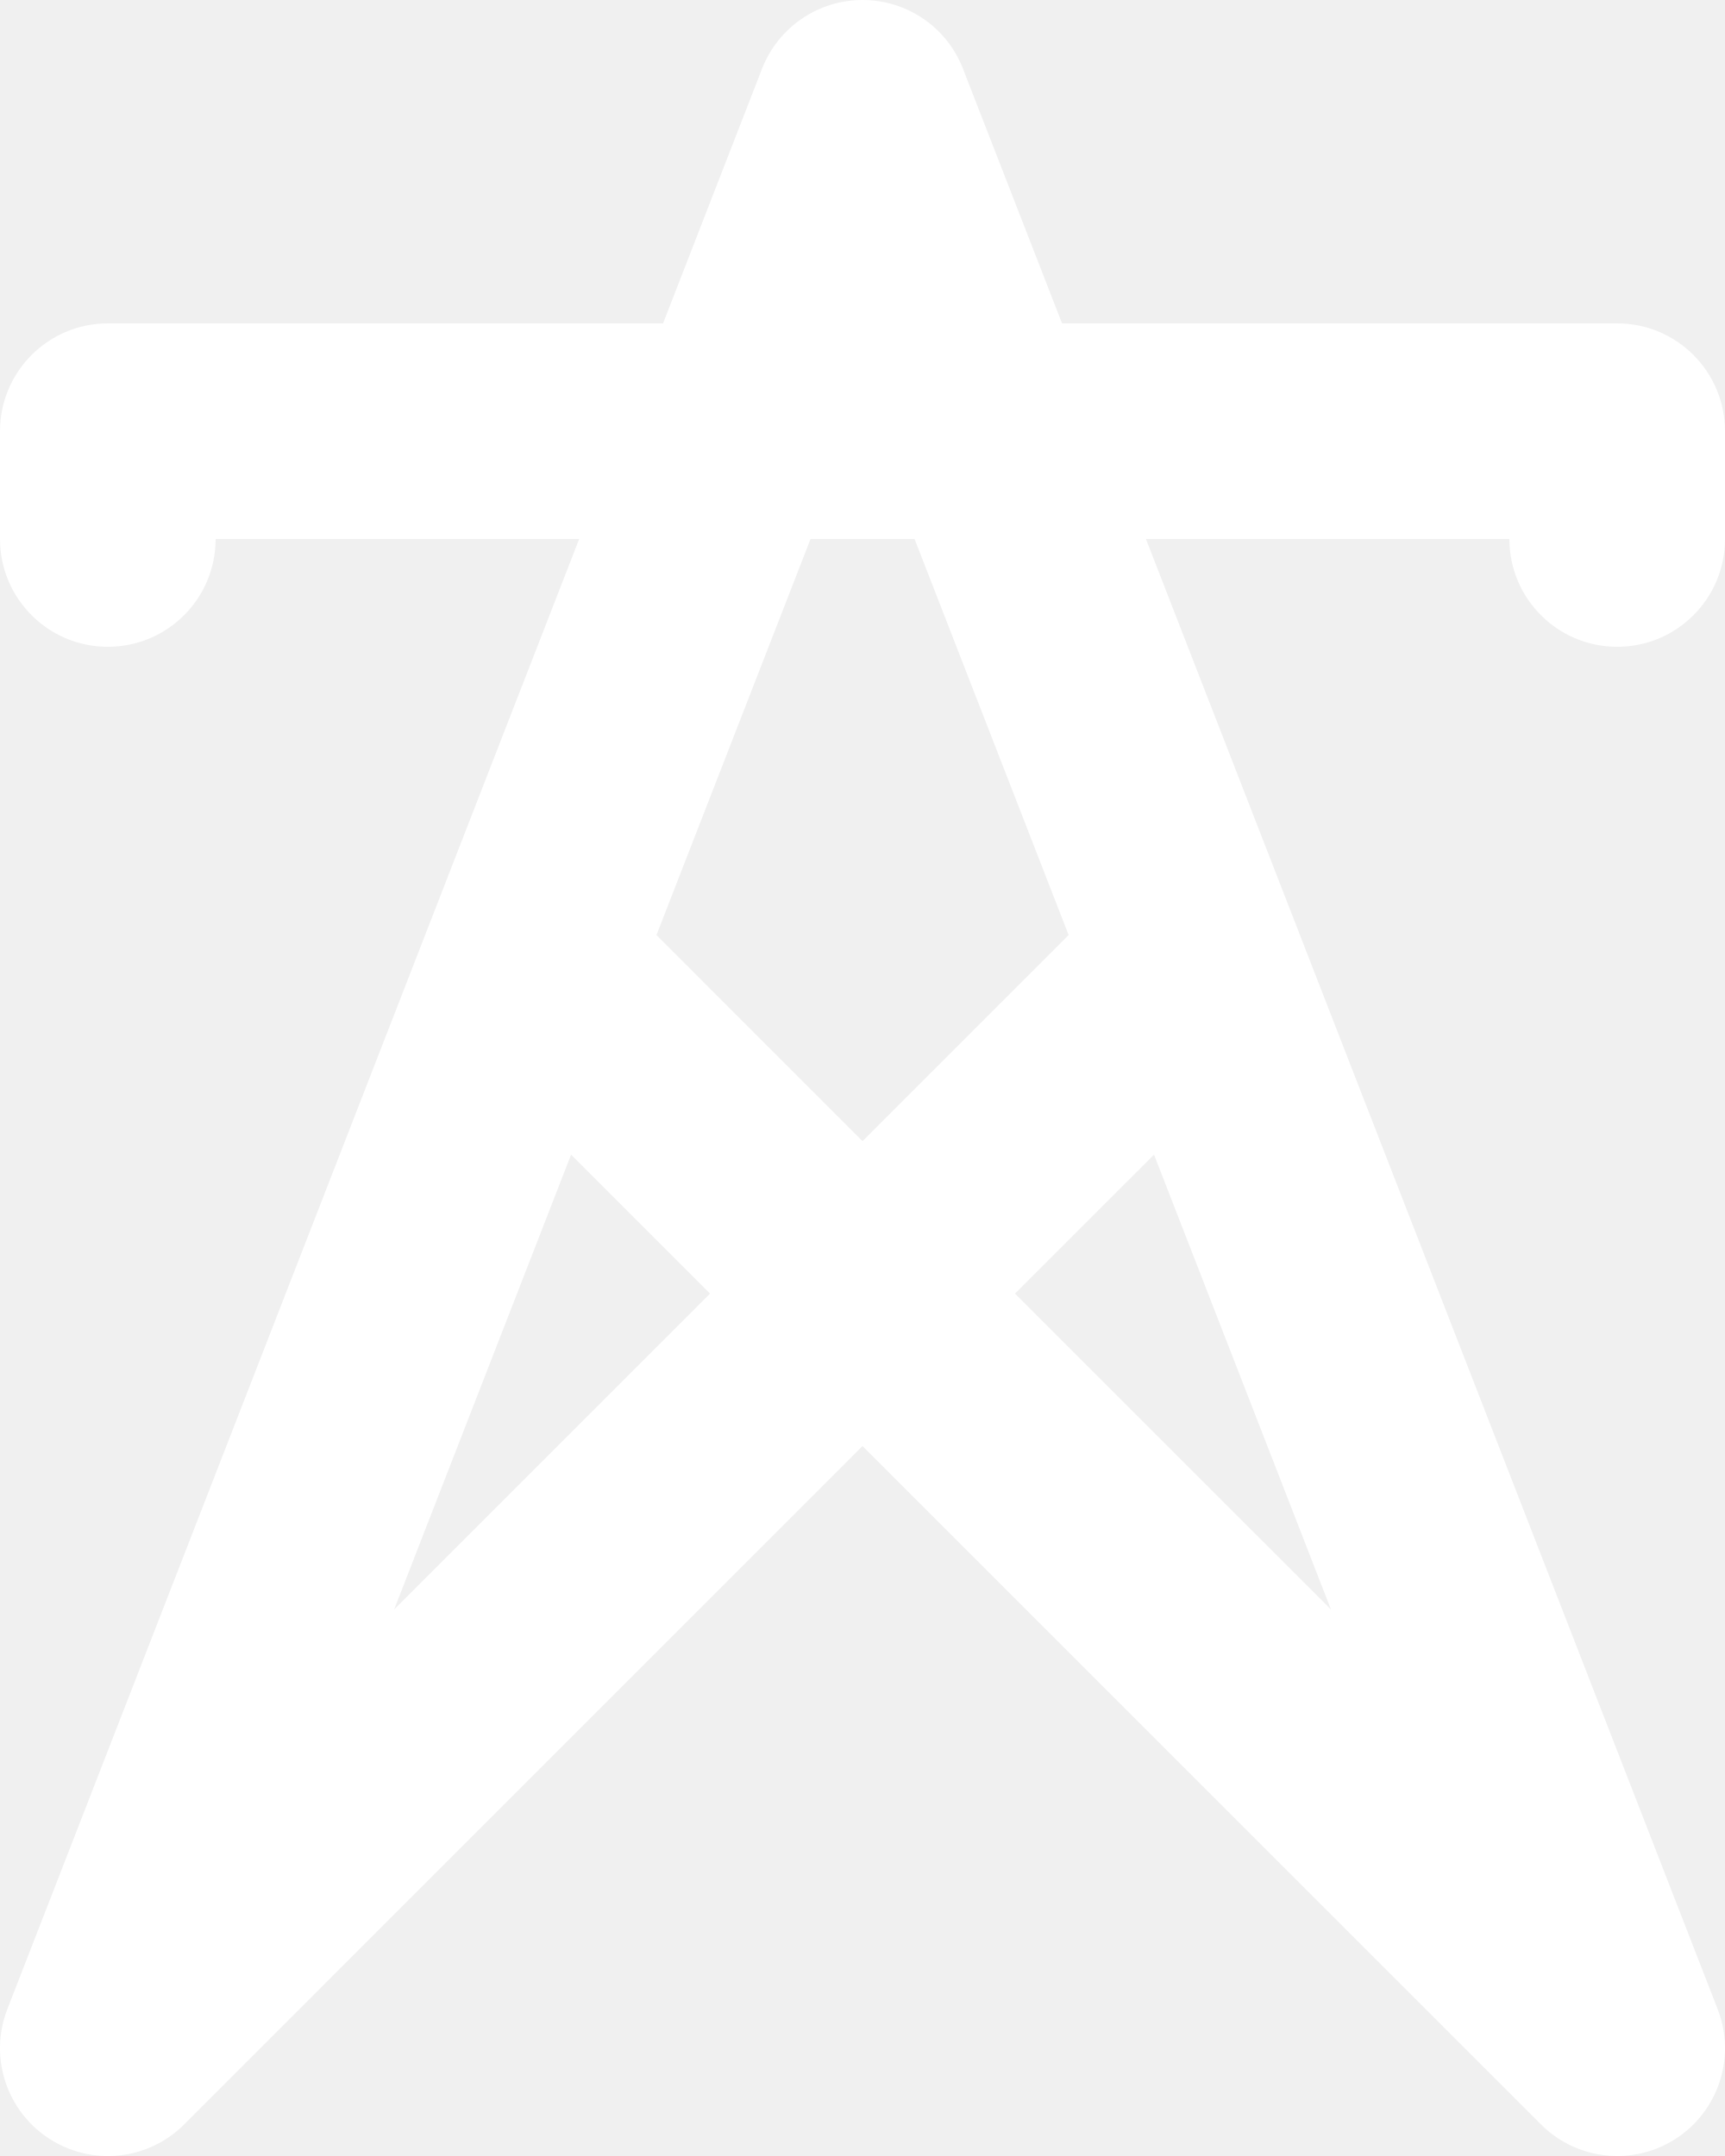
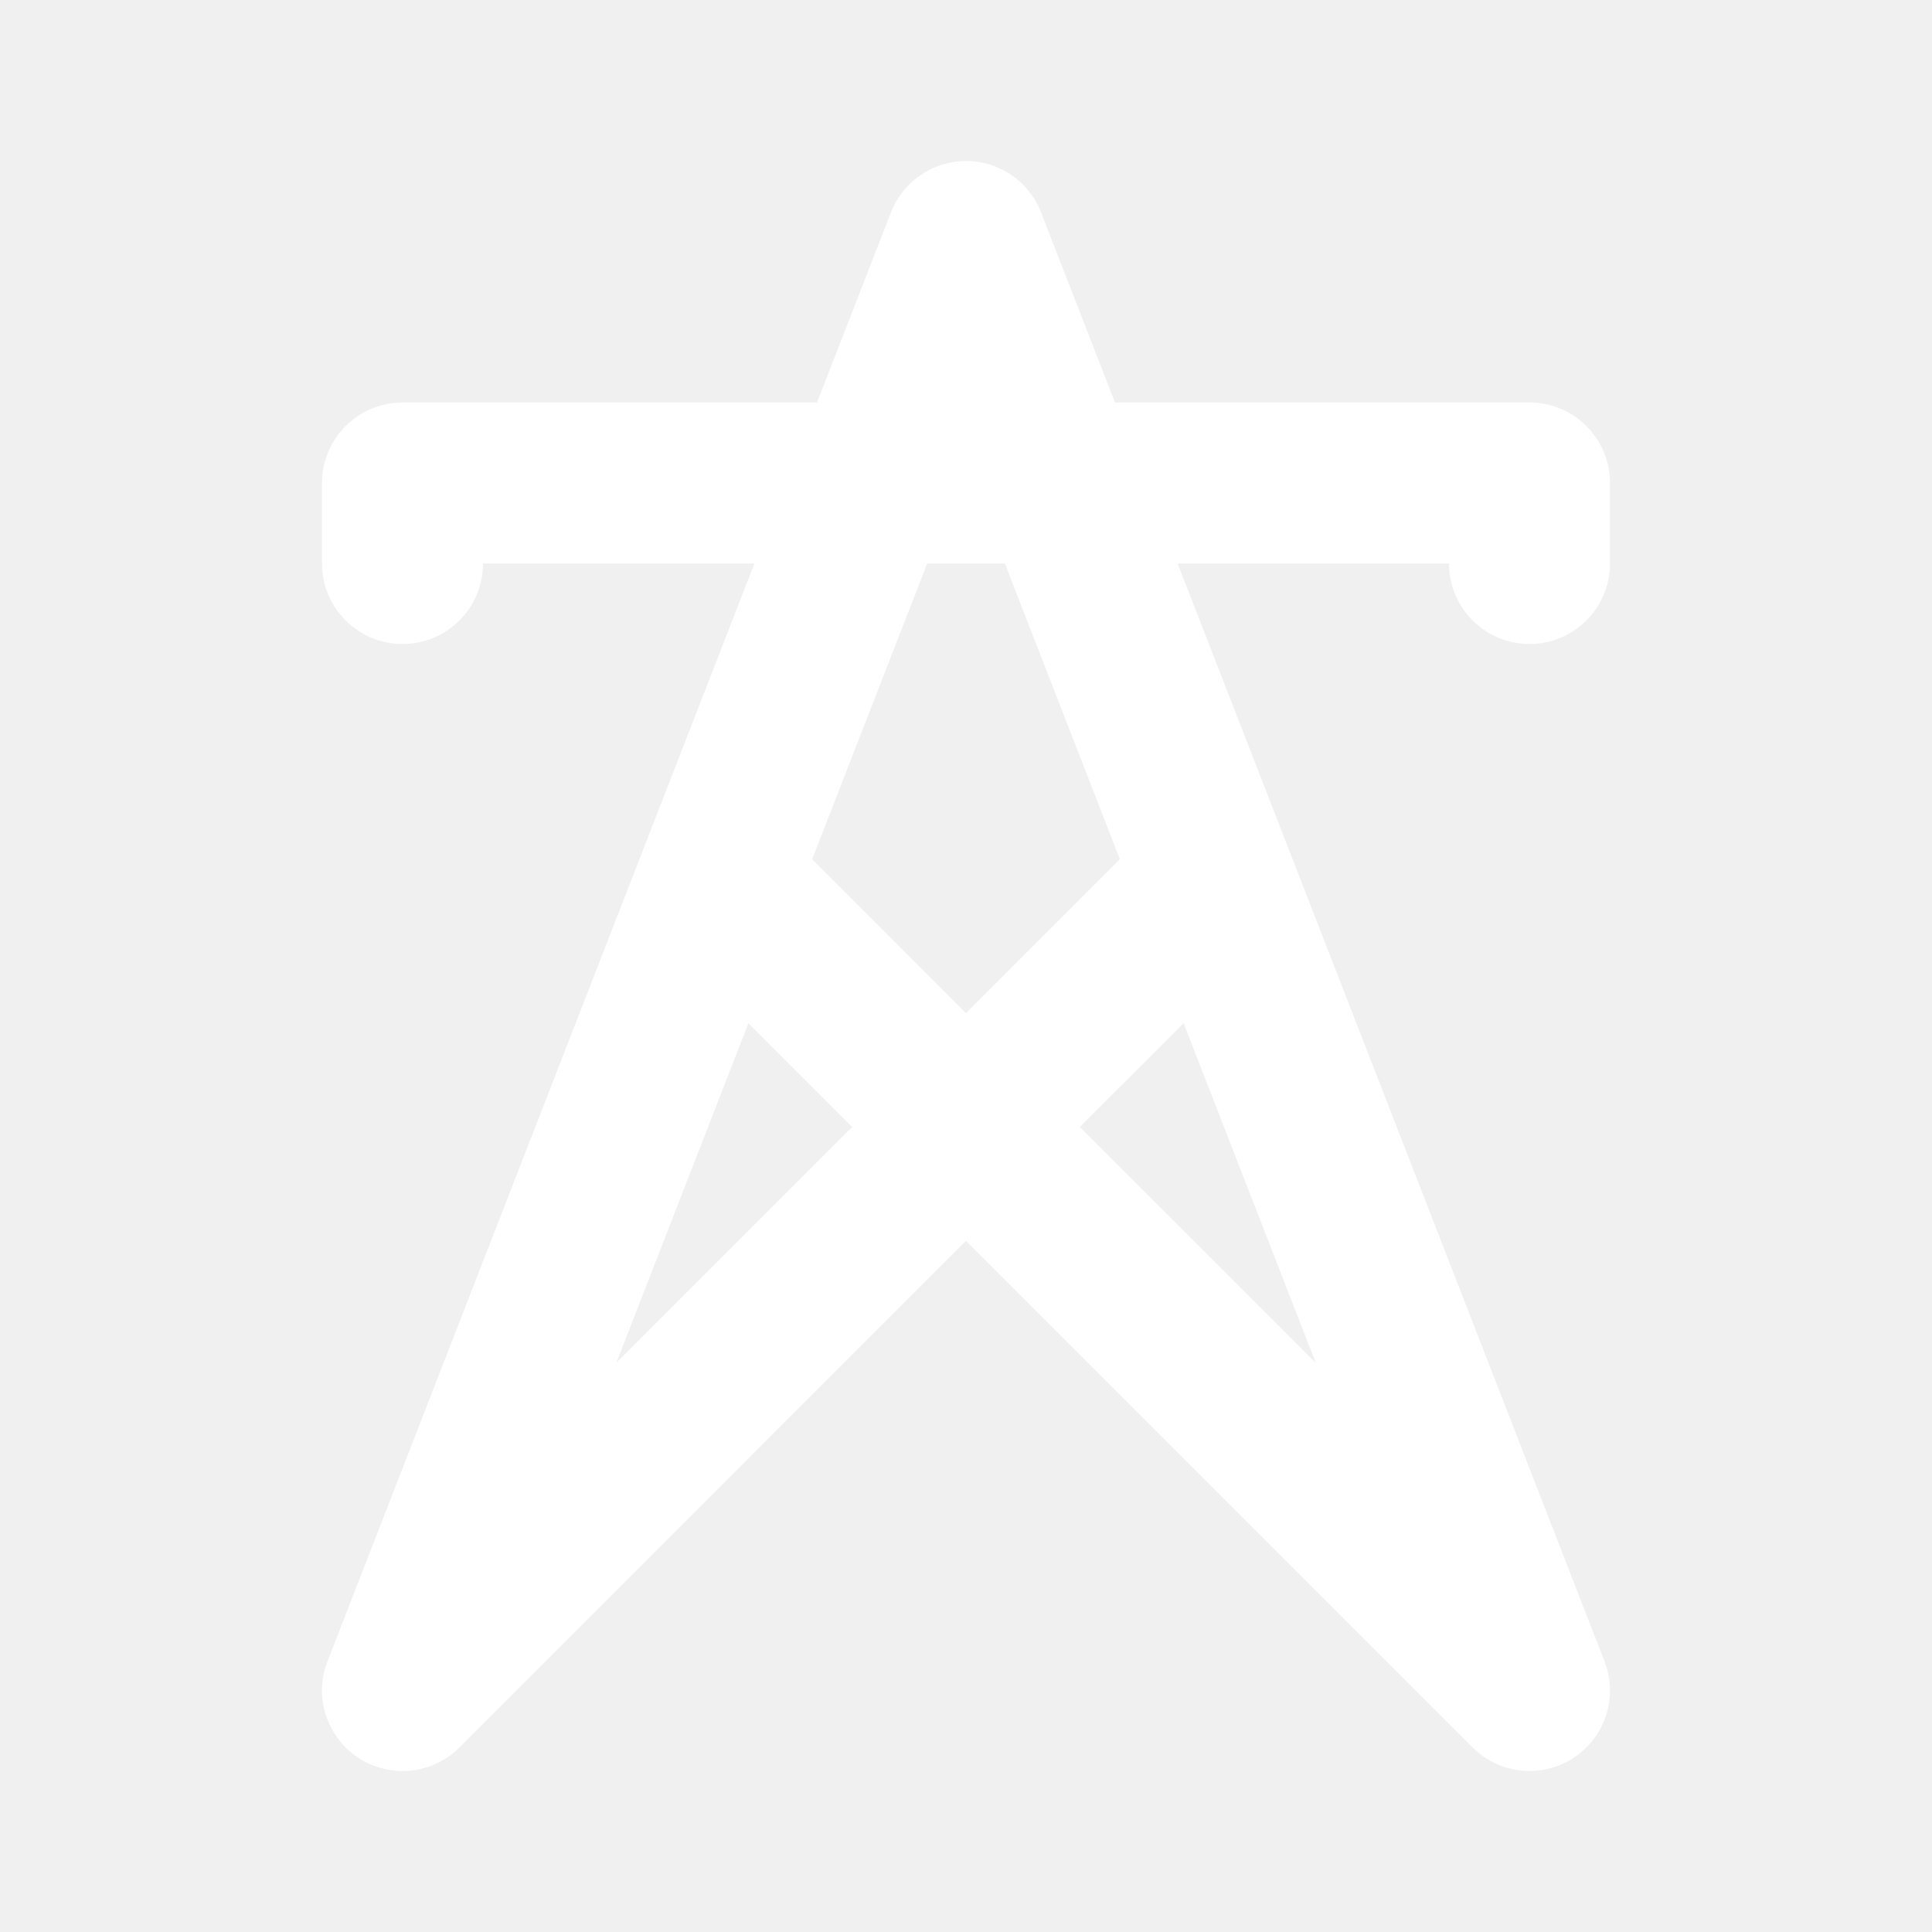
- <svg xmlns="http://www.w3.org/2000/svg" width="16" height="20" viewBox="0 0 16 20" fill="none">
-   <path fill-rule="evenodd" clip-rule="evenodd" d="M8.932 0.638C8.783 0.253 8.413 0 8 0C7.588 0 7.218 0.253 7.068 0.638L6.15 3H1C0.448 3 0 3.448 0 4V5C0 5.552 0.448 6 1 6C1.553 6 2 5.552 2 5H5.372L0.068 18.638C-0.132 19.152 0.123 19.732 0.638 19.932C1.028 20.084 1.455 19.974 1.726 19.689L8 13.414L14.282 19.696C14.553 19.976 14.976 20.082 15.363 19.932C15.877 19.732 16.132 19.152 15.932 18.638L10.629 5H14C14 5.552 14.448 6 15 6C15.553 6 16 5.552 16 5V4C16 3.448 15.553 3 15 3H9.851L8.932 0.638ZM8.483 5L9.912 8.674L8 10.586L6.089 8.674L7.518 5H8.483ZM6.586 12L3.656 14.93L5.297 10.711L6.586 12ZM12.345 14.93L9.414 12L10.704 10.711L12.345 14.93Z" fill="white" />
+ <svg xmlns="http://www.w3.org/2000/svg" width="24" height="24" viewBox="0 0 24 24" fill="none">
+   <path fill-rule="evenodd" clip-rule="evenodd" d="M12.932 2.638C12.783 2.253 12.413 2 12 2C11.588 2 11.218 2.253 11.068 2.638L10.149 5H5C4.448 5 4 5.448 4 6V7C4 7.552 4.448 8 5 8C5.553 8 6 7.552 6 7H9.372L4.068 20.638C3.868 21.152 4.123 21.732 4.638 21.932C5.028 22.084 5.455 21.974 5.726 21.689L12 15.414L18.282 21.696C18.553 21.976 18.976 22.082 19.363 21.932C19.877 21.732 20.132 21.152 19.932 20.638L14.629 7H18C18 7.552 18.448 8 19 8C19.552 8 20 7.552 20 7V6C20 5.448 19.552 5 19 5H13.851L12.932 2.638ZM12.483 7L13.912 10.674L12 12.586L10.089 10.674L11.518 7H12.483ZM10.586 14L7.656 16.93L9.297 12.711L10.586 14ZM16.345 16.93L13.414 14L14.704 12.711L16.345 16.93Z" fill="white" />
</svg>
